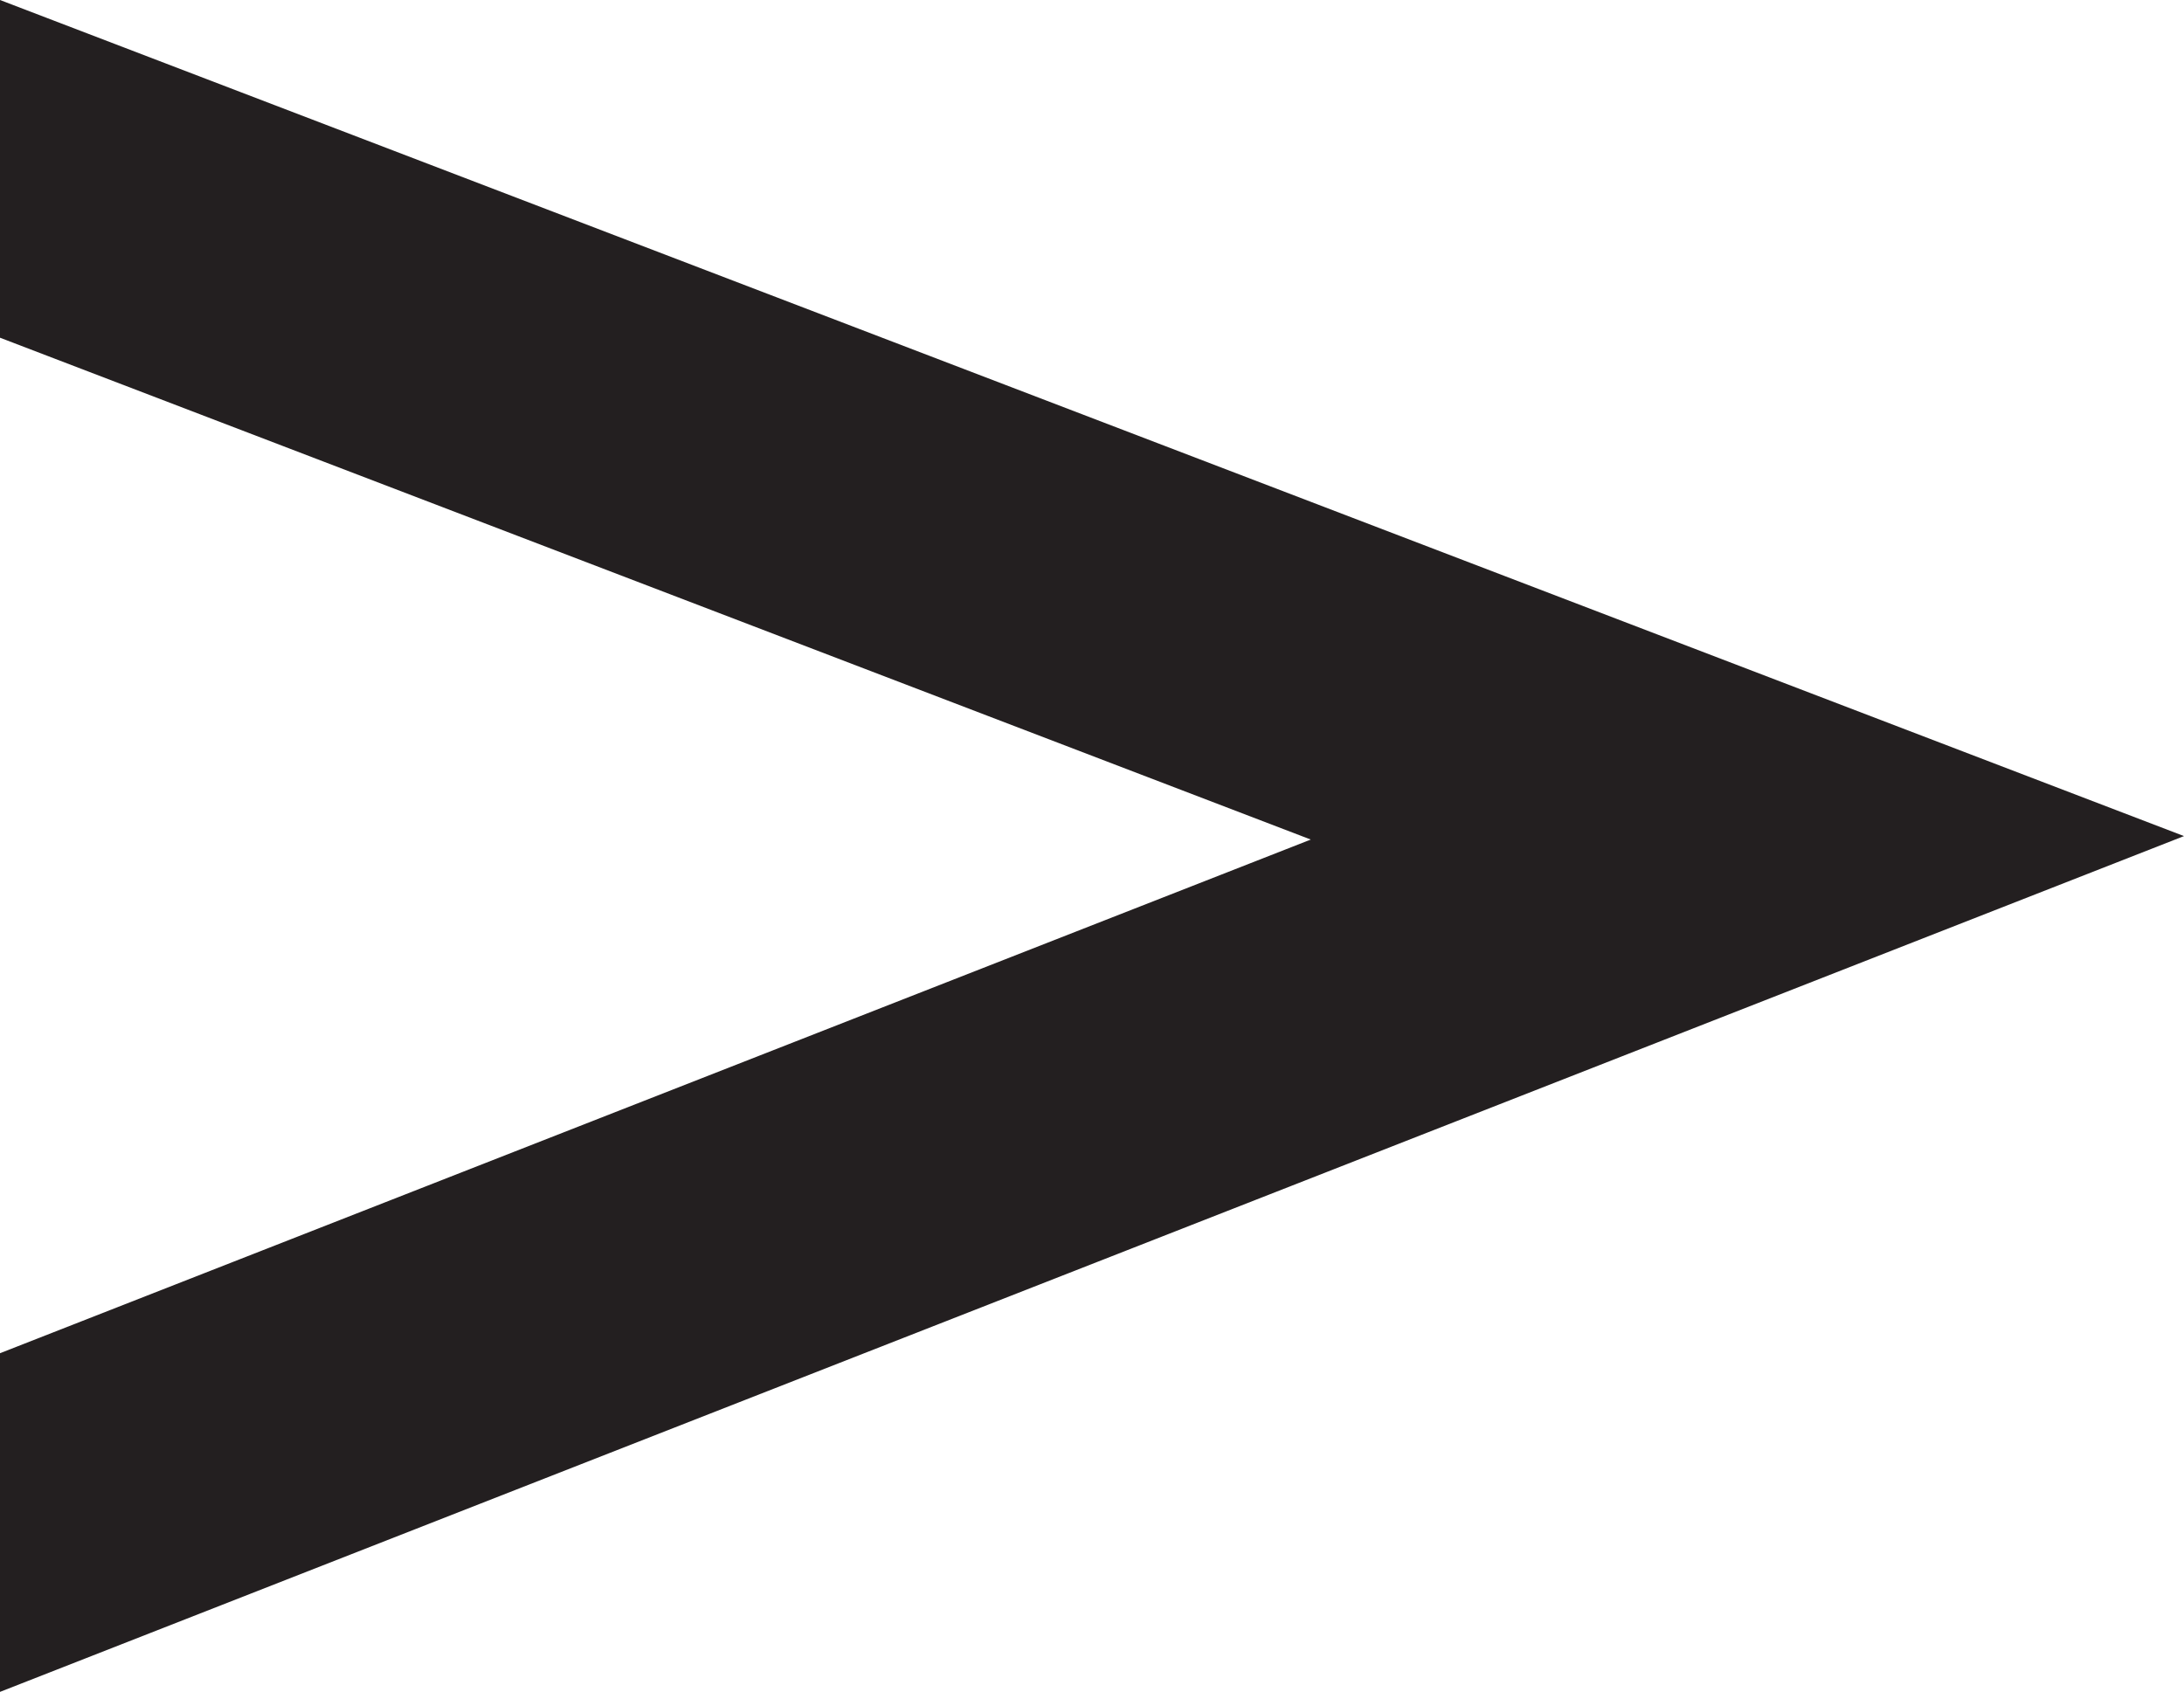
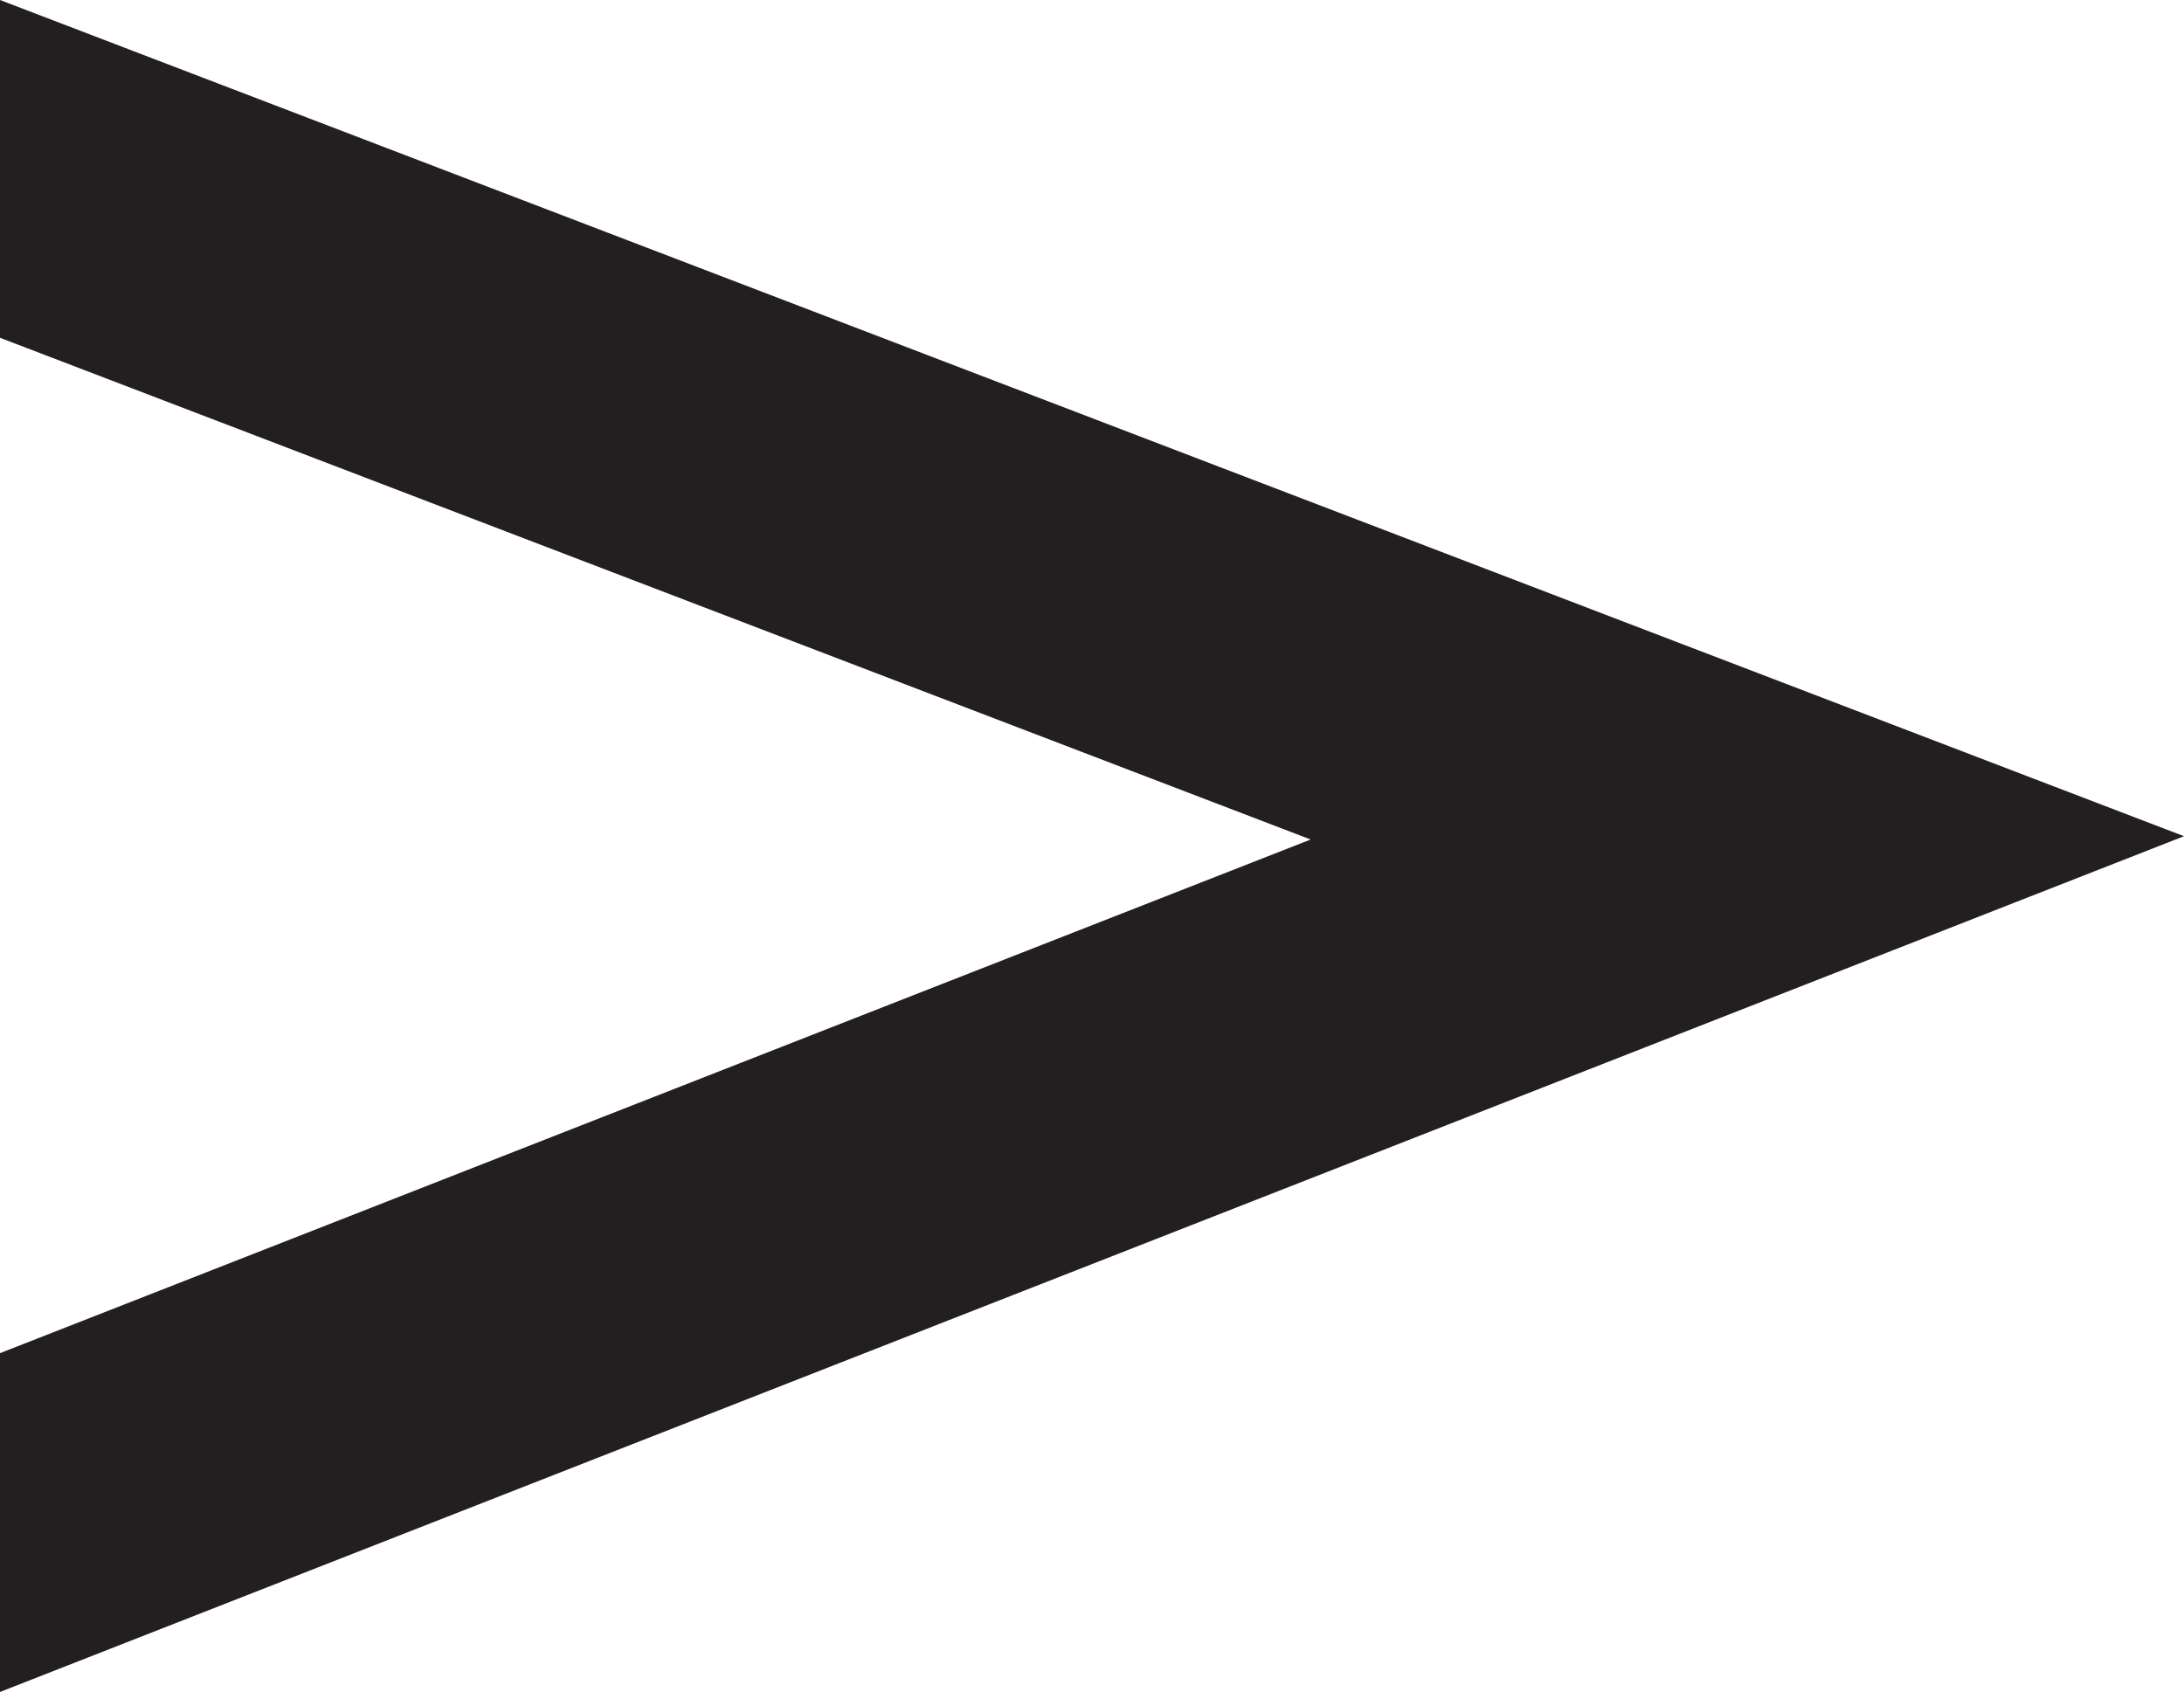
- <svg xmlns="http://www.w3.org/2000/svg" version="1.1" id="Layer_1" x="0px" y="0px" width="13.851px" height="10.731px" viewBox="0 0 13.851 10.731" enable-background="new 0 0 13.851 10.731" xml:space="preserve">
-   <polygon fill="#231F20" points="0,0 0,2.142 8.313,5.325 0,8.583 0,10.731 13.851,5.303 " />
+ <svg xmlns="http://www.w3.org/2000/svg" version="1.1" id="Layer_1" x="0px" y="0px" width="8.605px" height="6.667px" viewBox="0 0 8.605 6.667" enable-background="new 0 0 8.605 6.667" xml:space="preserve">
+   <polygon fill="#231F20" points="0,0 0,1.331 5.164,3.308 0,5.332 0,6.667 8.605,3.295 " />
</svg>
